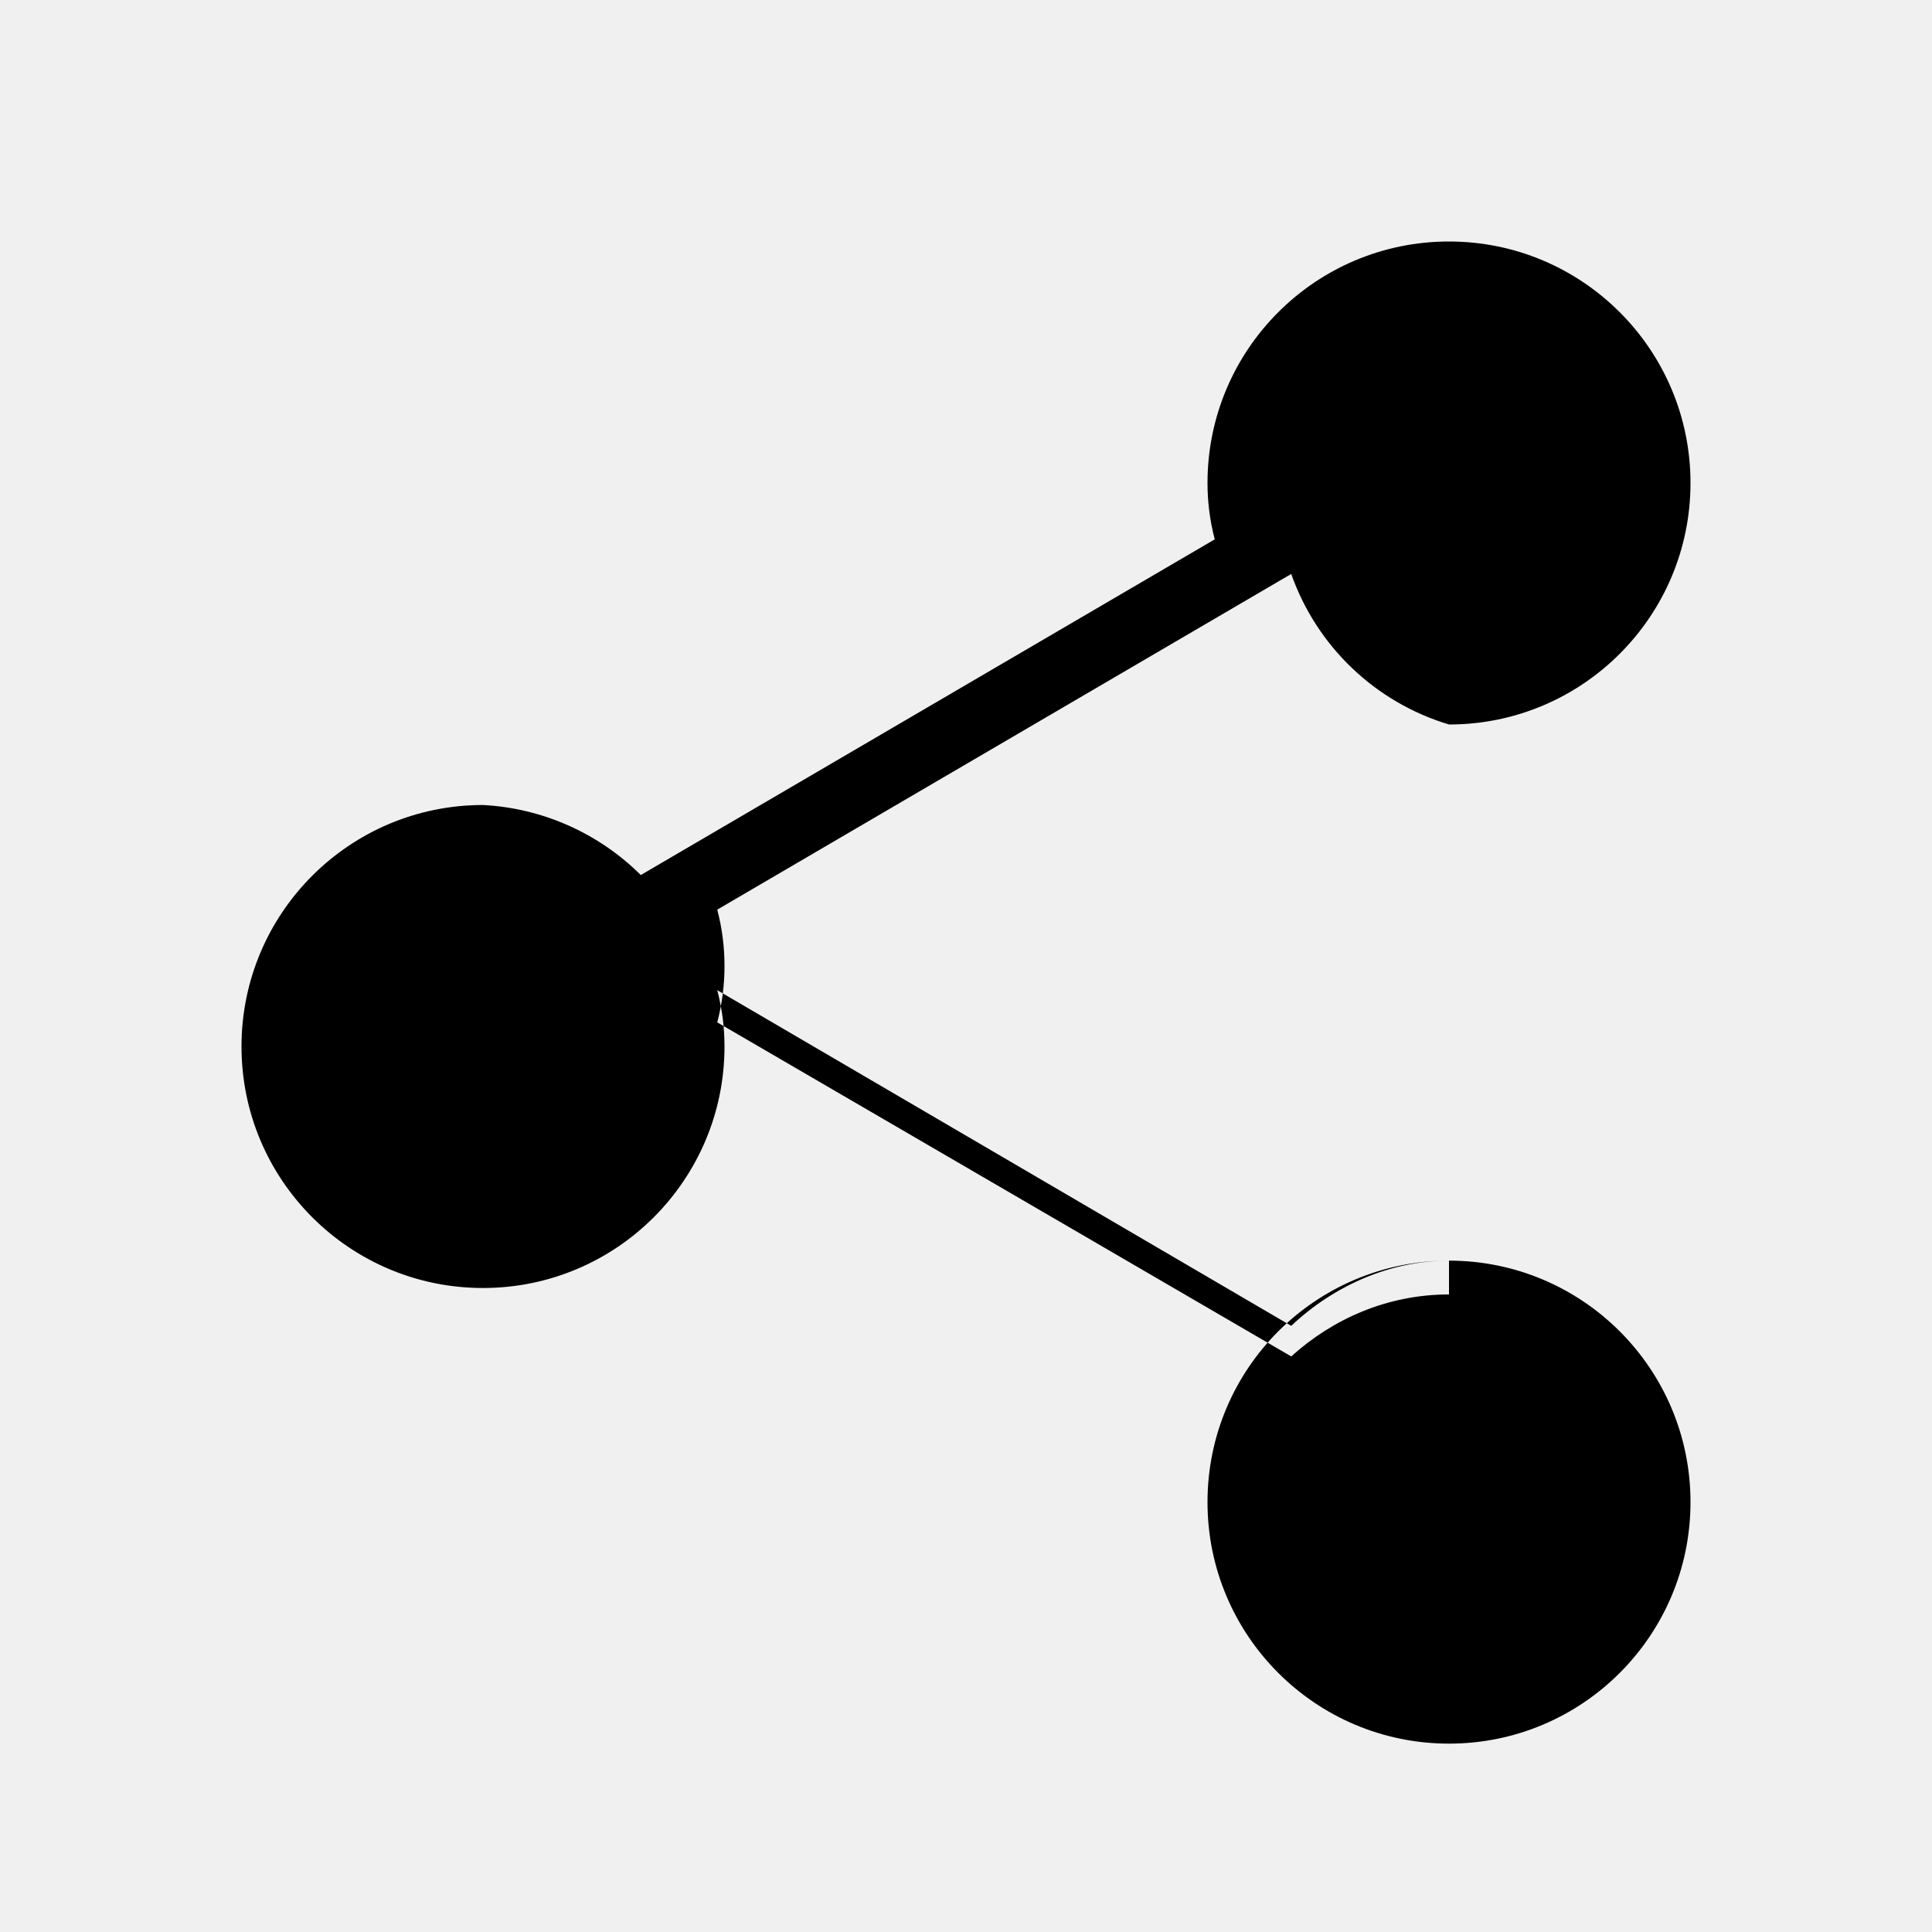
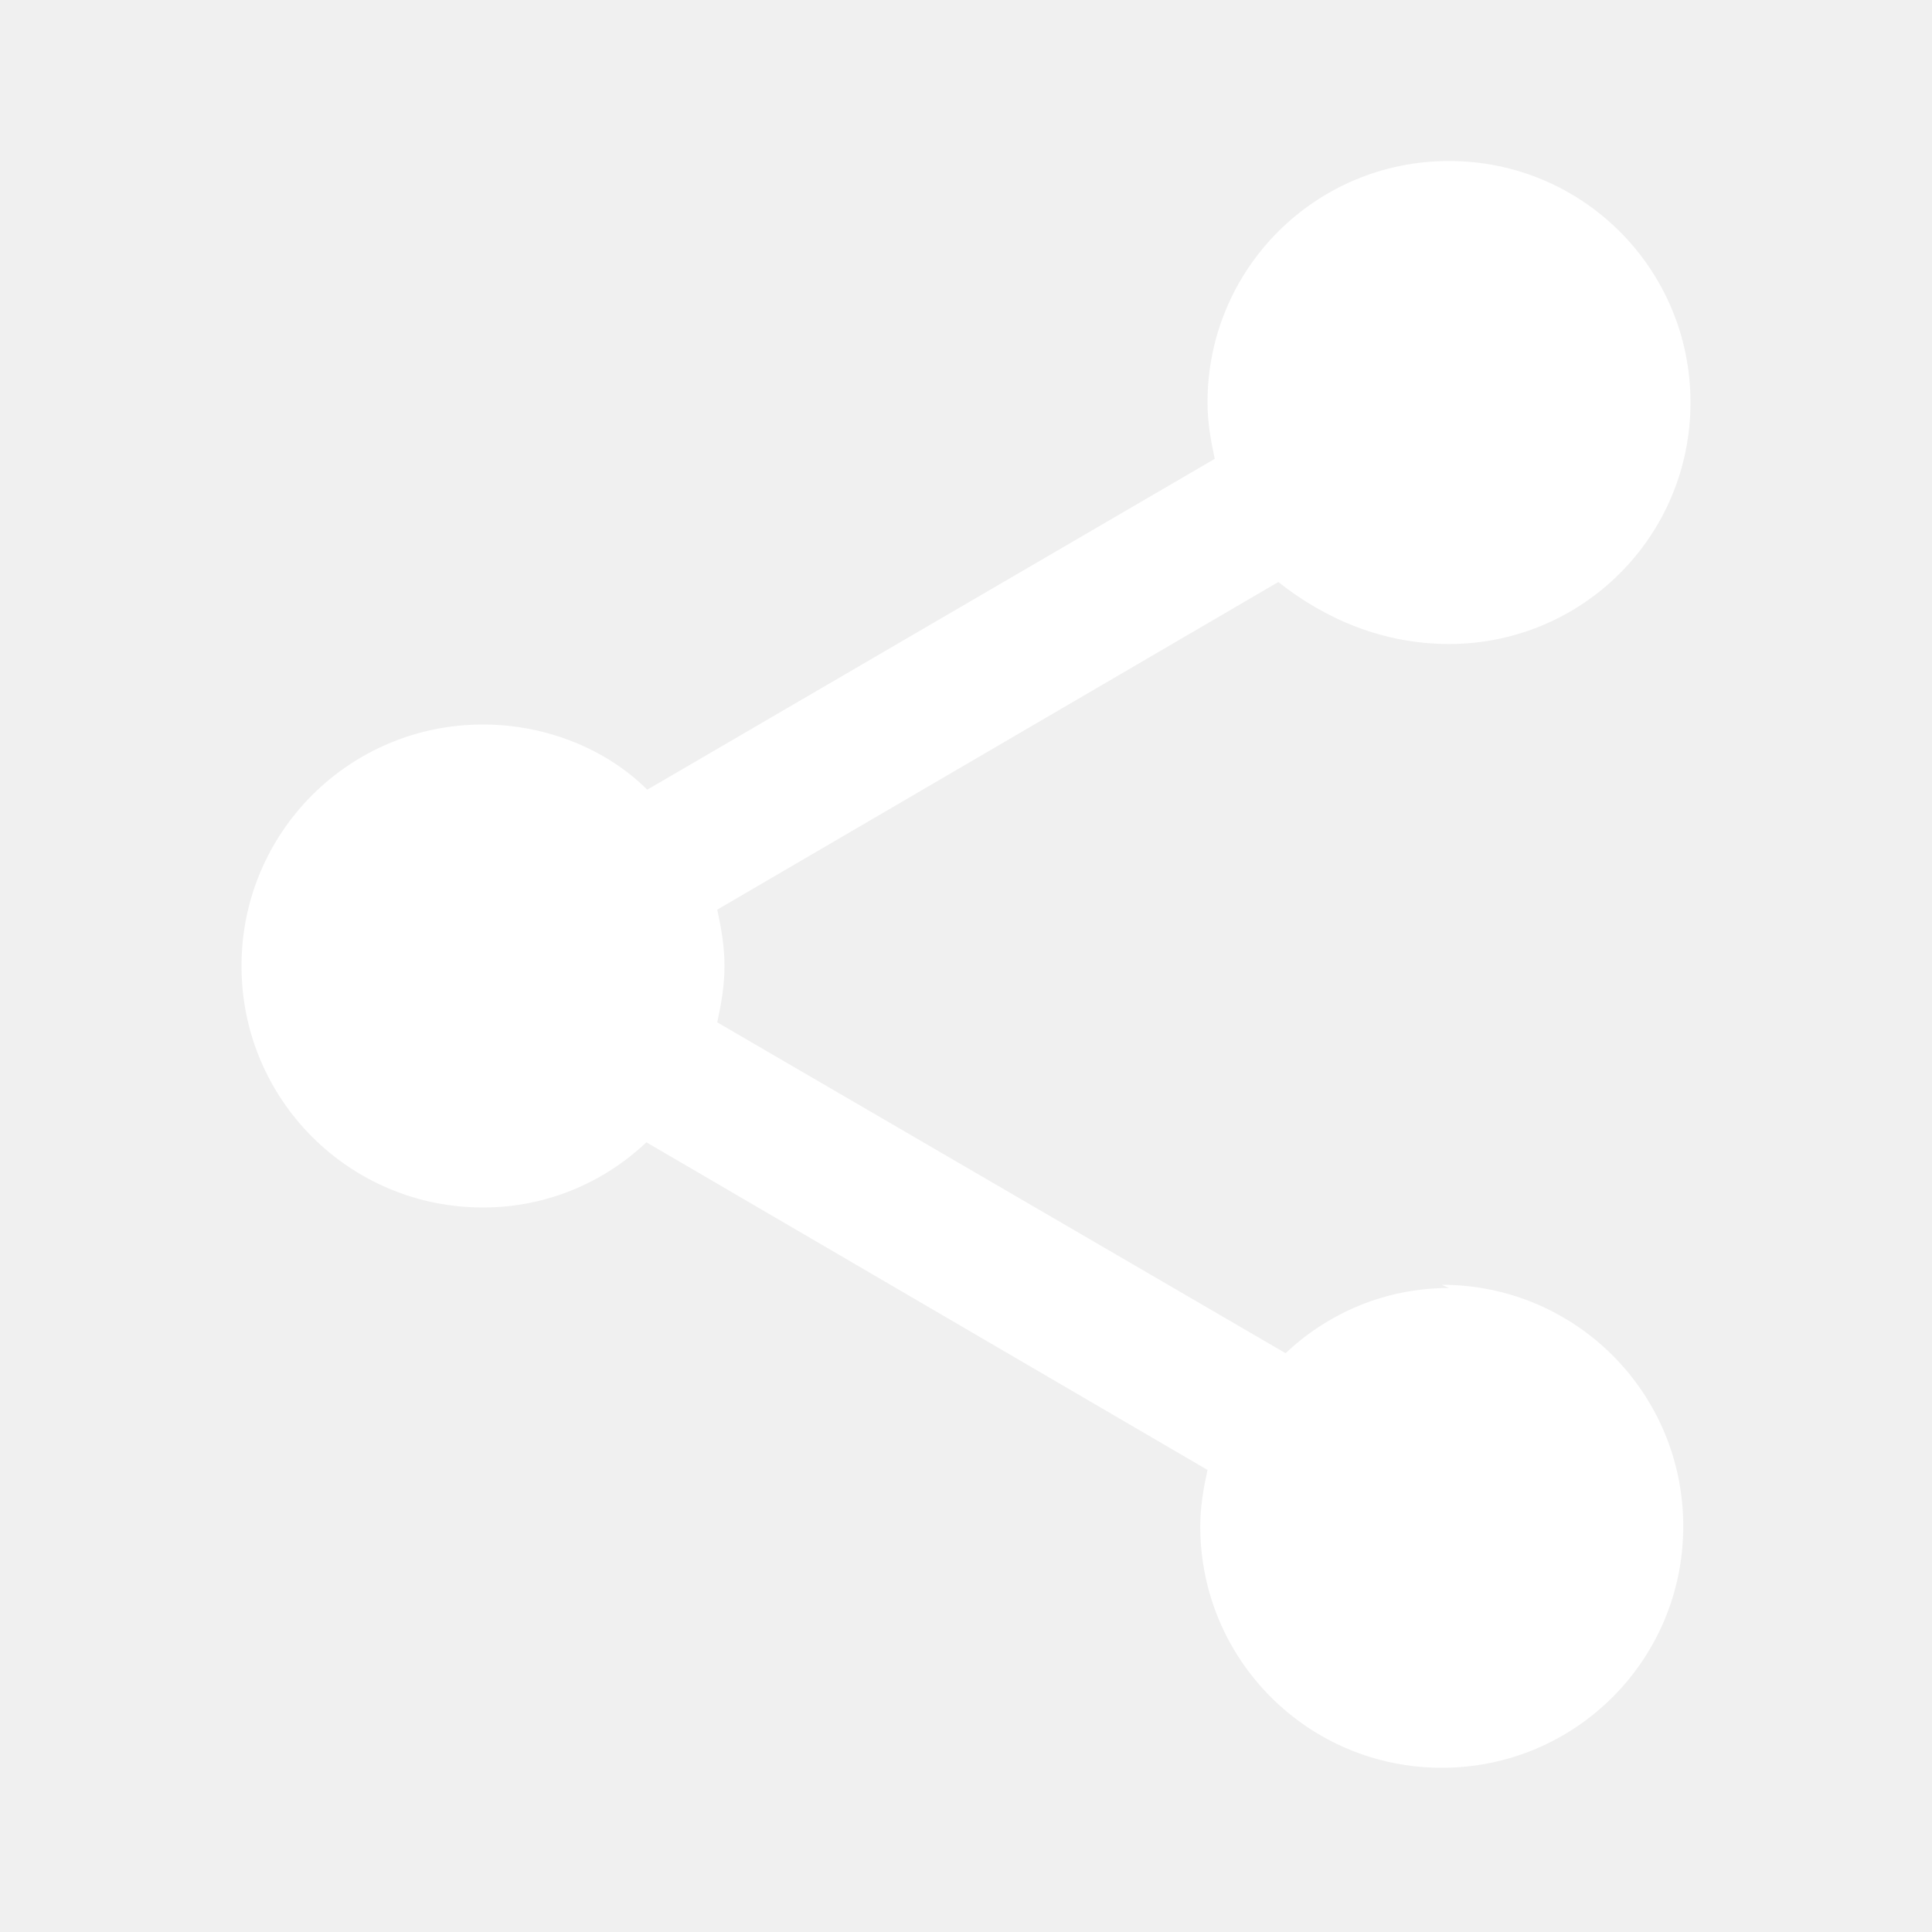
- <svg xmlns="http://www.w3.org/2000/svg" viewBox="0 0 24 24" fill="currentColor">
-   <path d="M18 16.08c-.76 0-1.44.3-1.96.77L8.91 12.7c.06-.23.09-.46.09-.7s-.03-.47-.09-.7l7.13-4.17A2.99 2.99 0 0 0 18 9a3 3 0 1 0-3-3c0 .24.03.47.09.7L7.96 10.87A3.003 3.003 0 0 0 6 10a3 3 0 1 0 3 3c0-.24-.03-.47-.09-.7l7.13 4.17c.53-.5 1.23-.81 1.96-.81a3 3 0 1 0 0 6 3 3 0 0 0 0-6z" />
+ <svg xmlns="http://www.w3.org/2000/svg" viewBox="0 0 24 24">
+   <path fill="#ffffff" d="M18 16c-.79 0-1.5.31-2.03.81L8.91 12.7c.05-.23.09-.46.09-.7s-.04-.47-.09-.7l6.97-4.07C16.46 7.69 17.18 8 18 8c1.66 0 3-1.34 3-3s-1.34-3-3-3-3 1.34-3 3c0 .24.04.47.09.7L8.04 9.81C7.54 9.31 6.79 9 6 9c-1.66 0-3 1.34-3 3s1.34 3 3 3c.79 0 1.5-.31 2.03-.81l6.97 4.07c-.05.23-.09.46-.09.7 0 1.66 1.34 3 3 3s3-1.34 3-3-1.34-3-3-3z" />
</svg>
